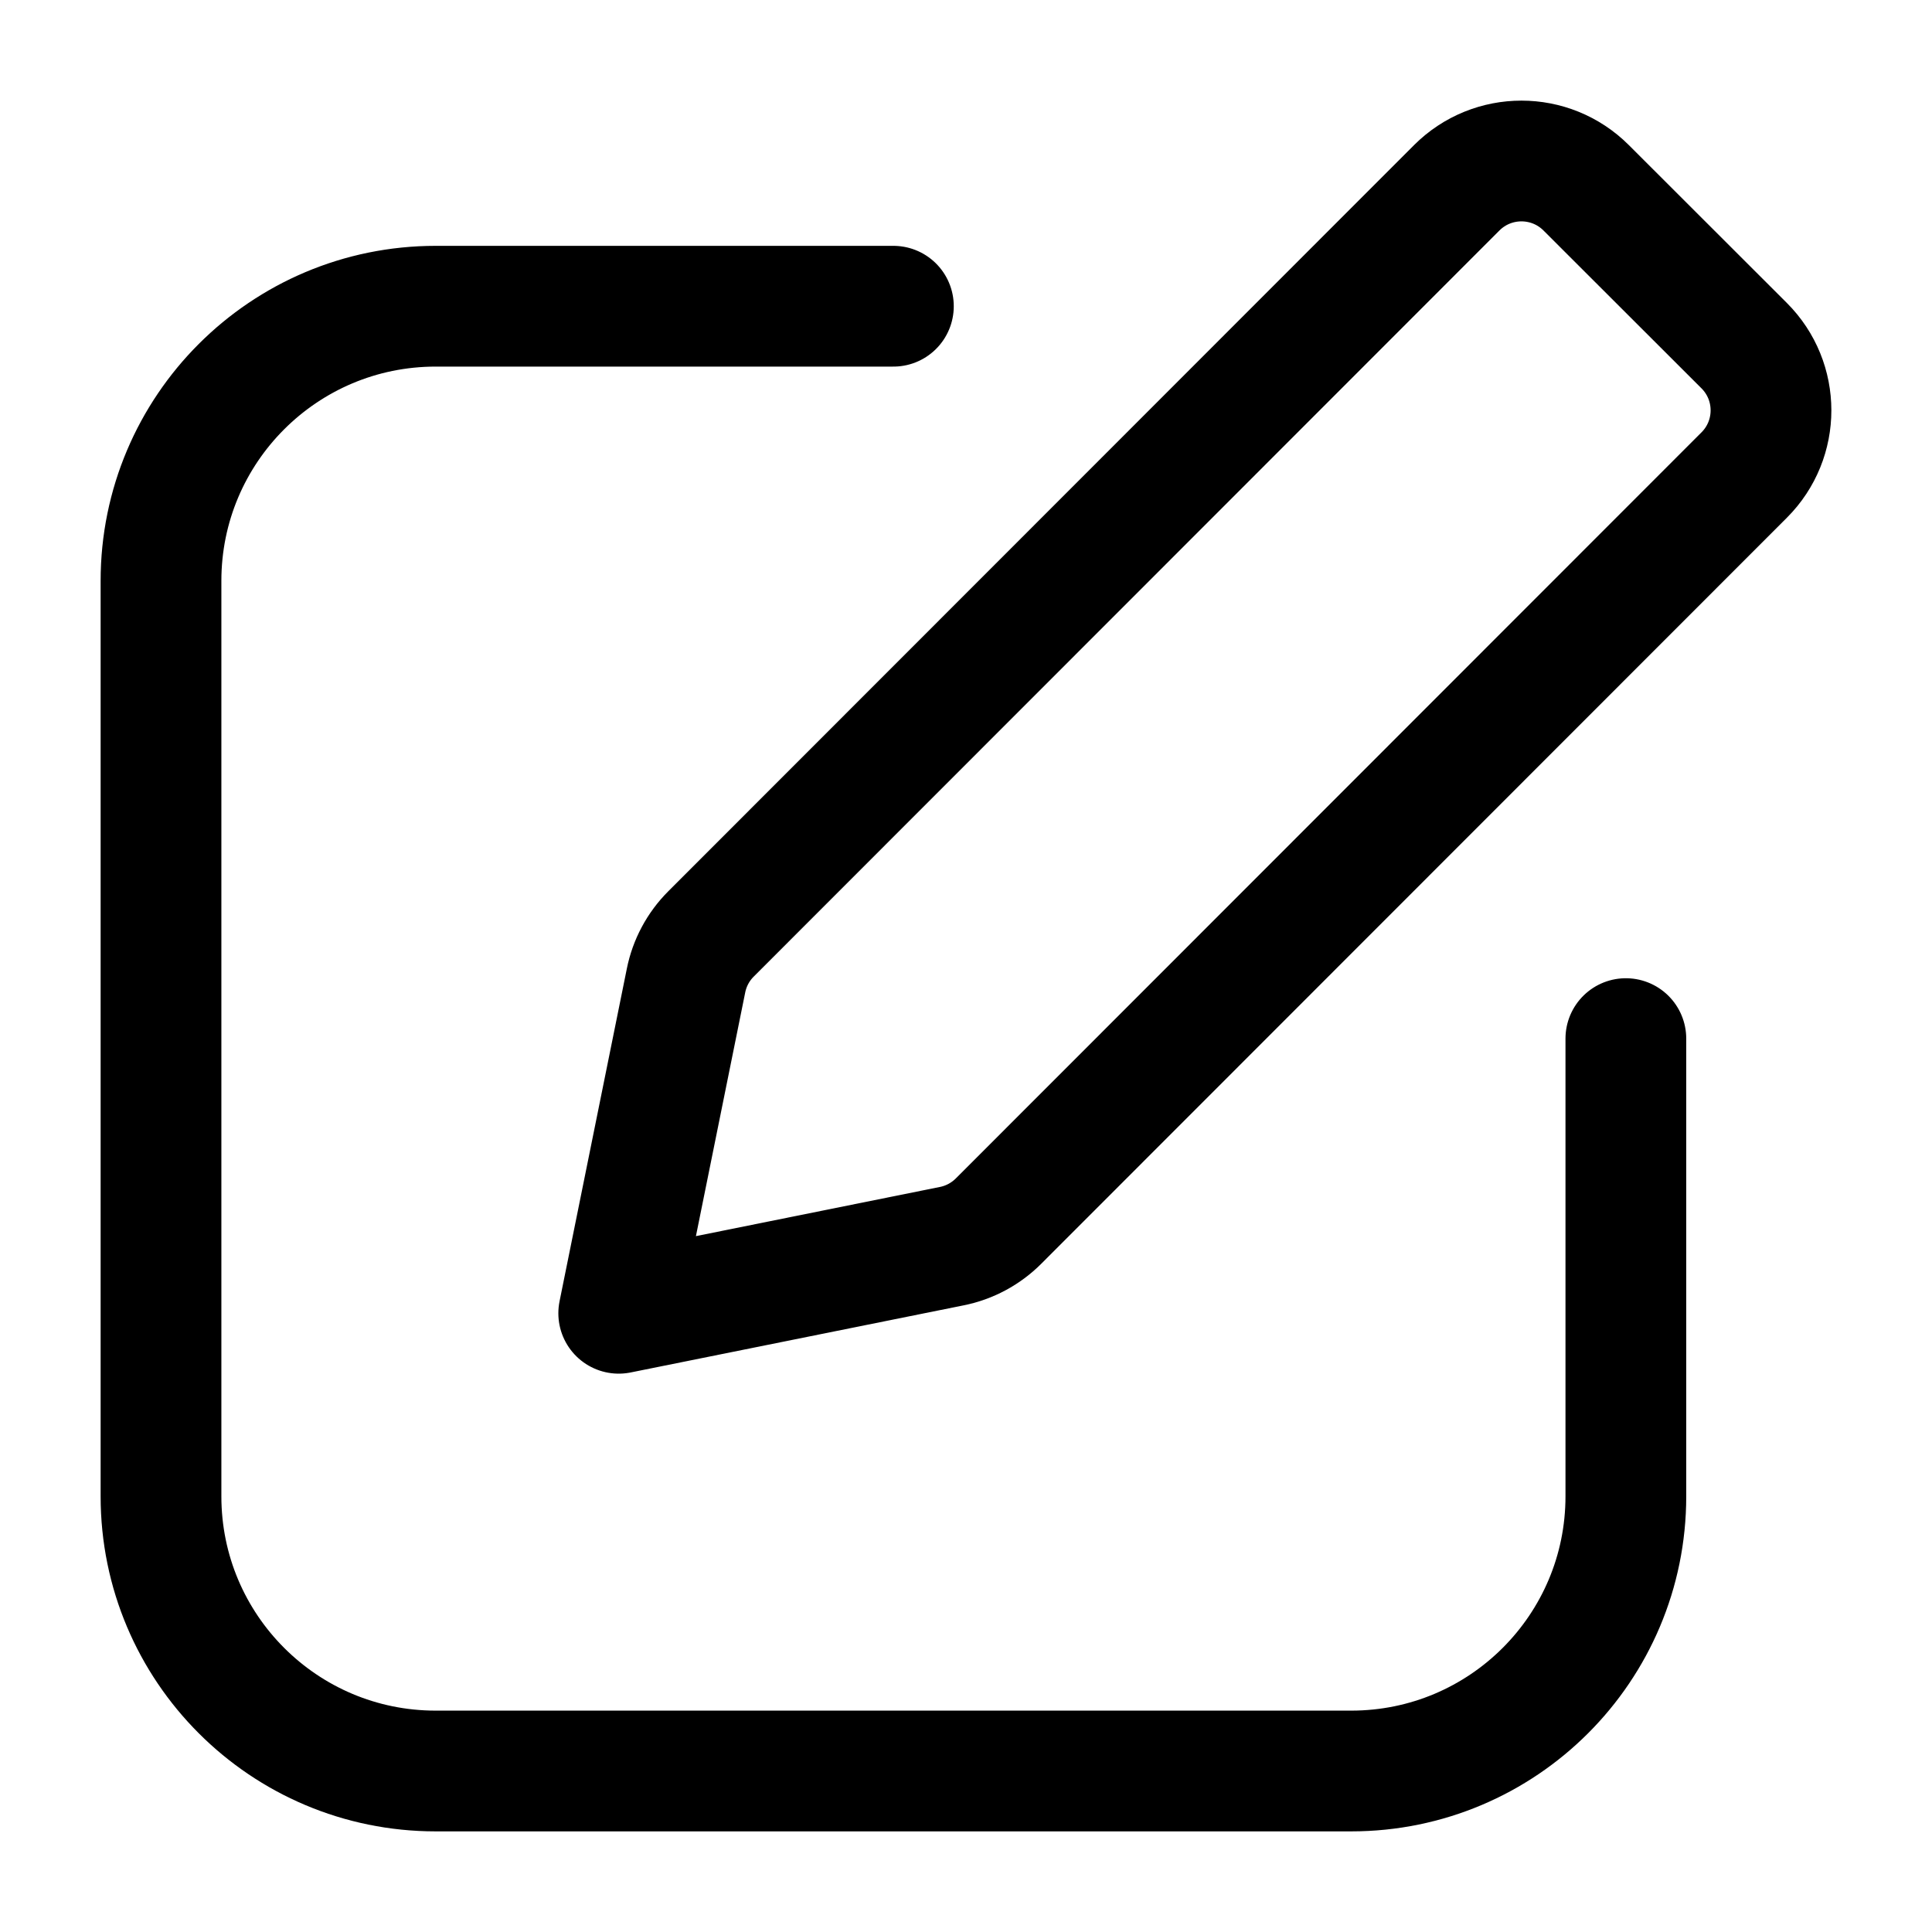
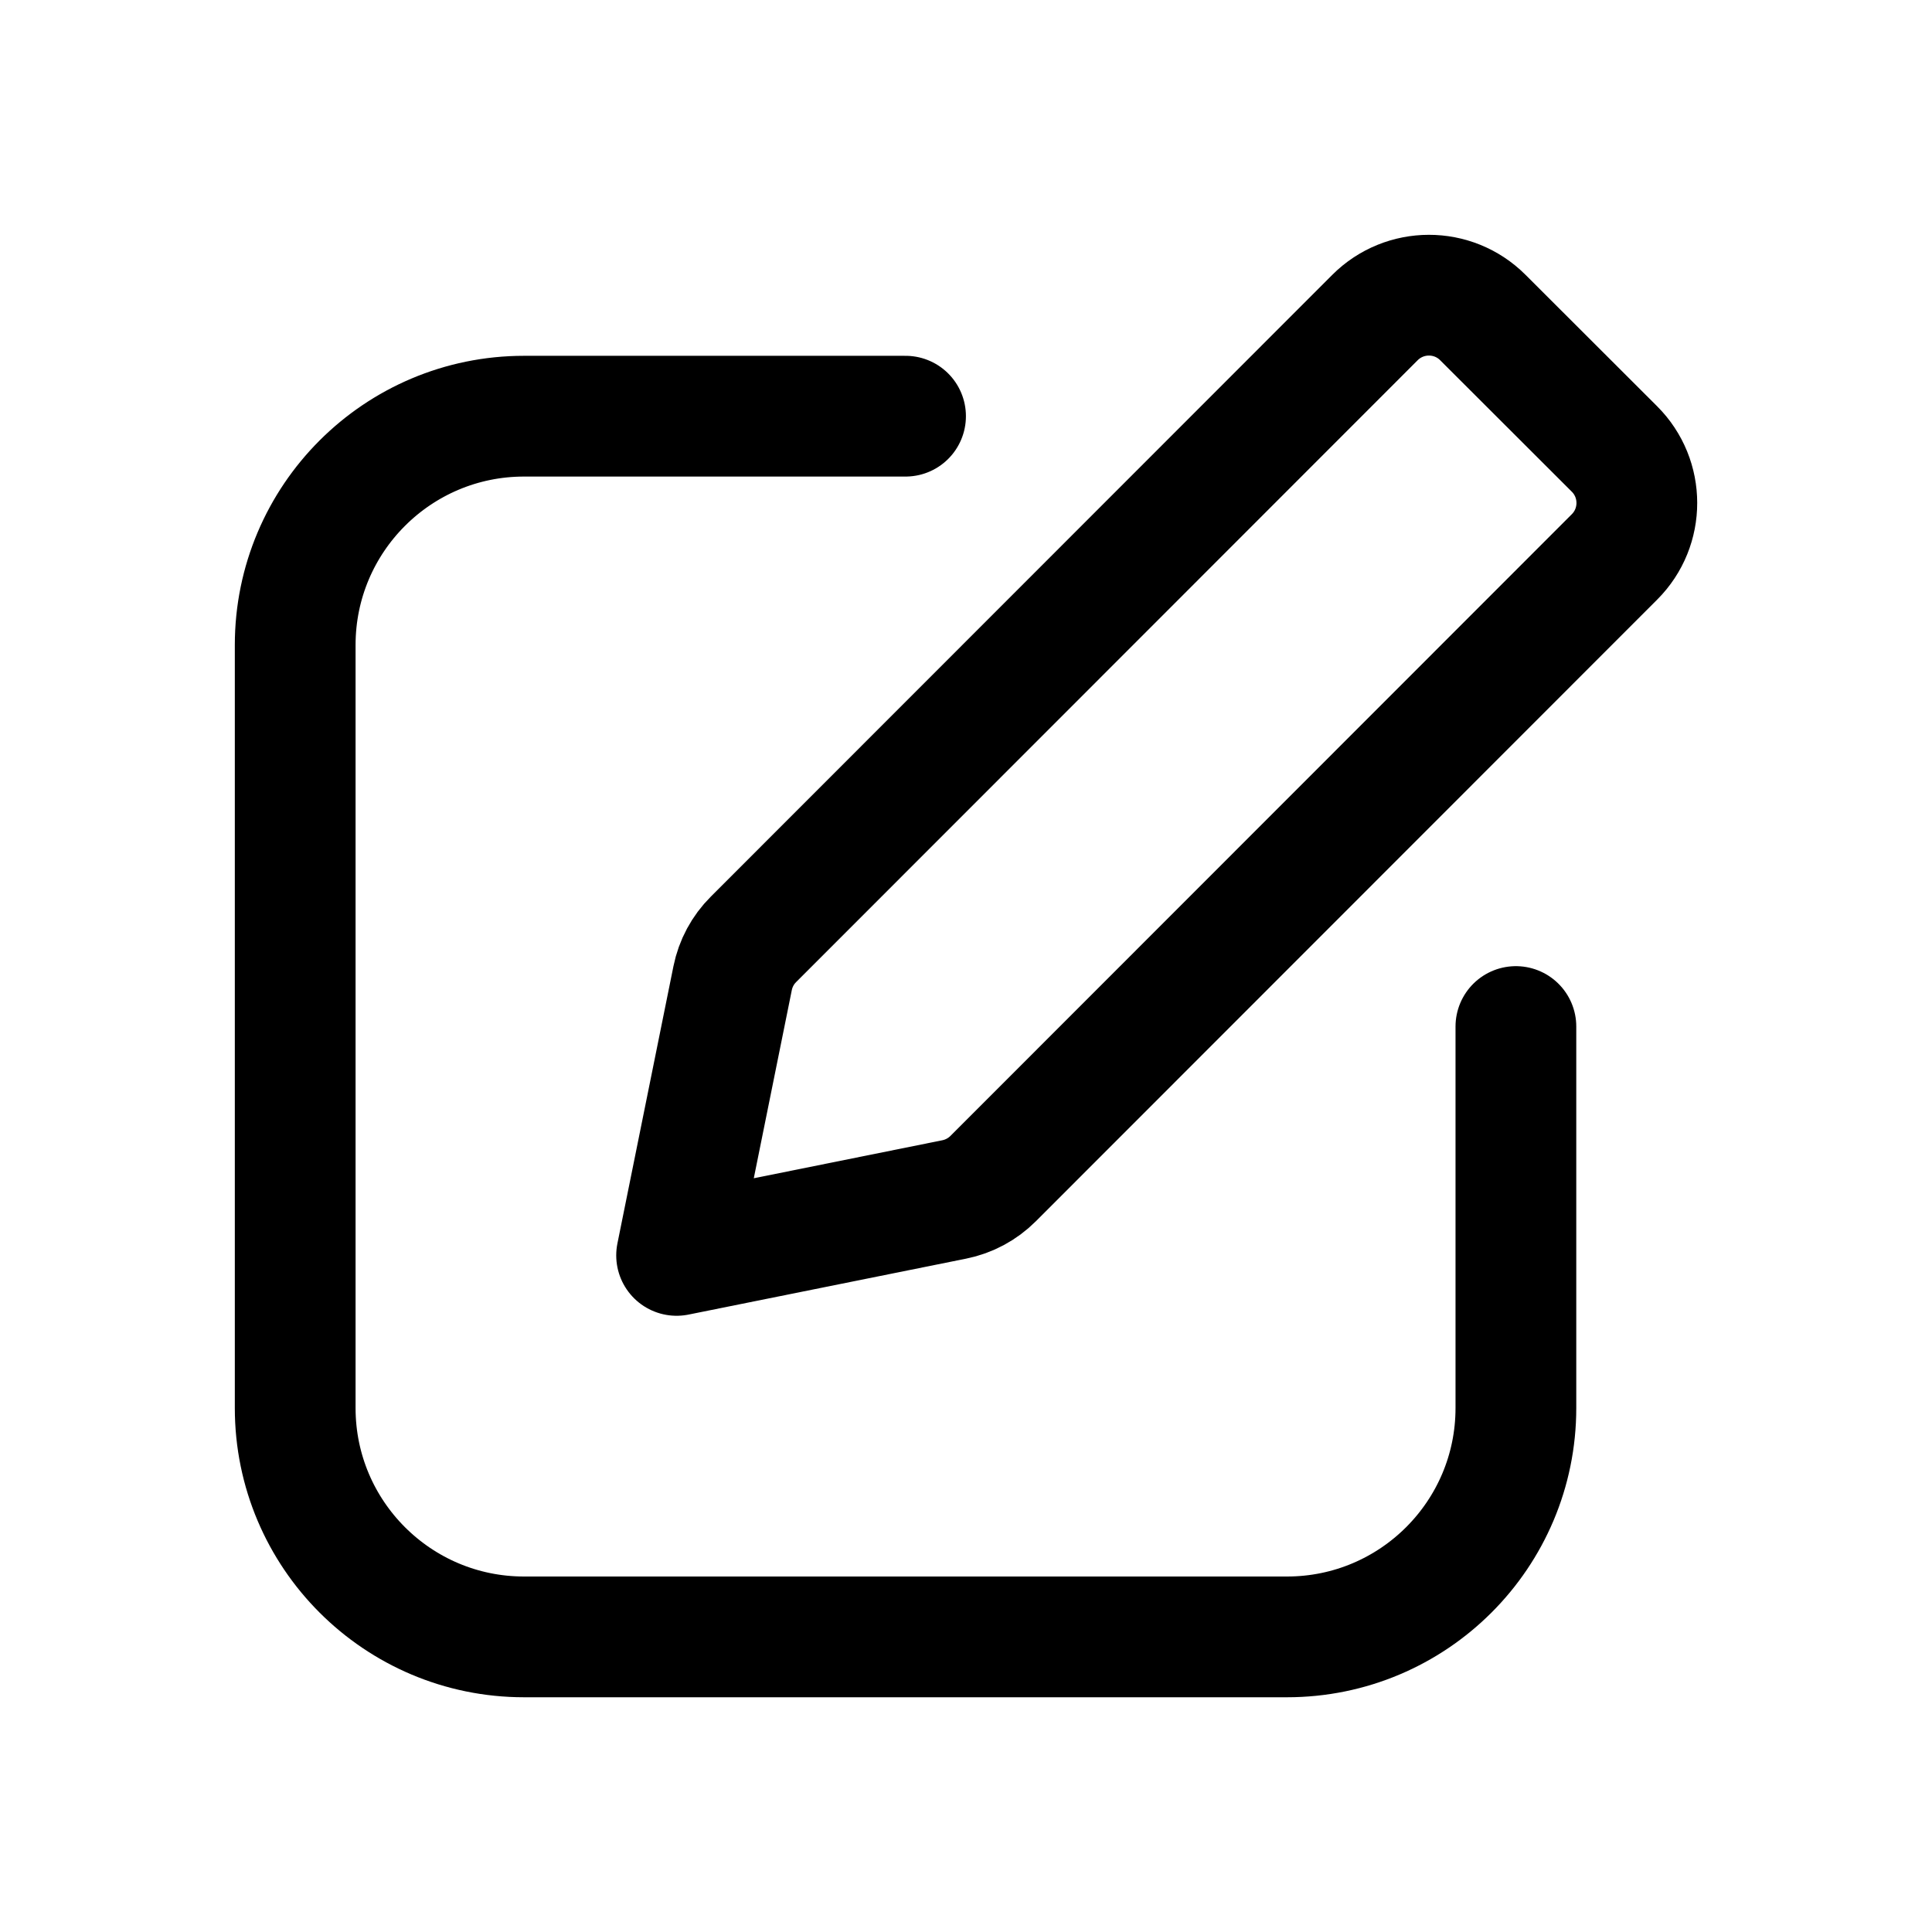
<svg xmlns="http://www.w3.org/2000/svg" width="24" height="24" viewBox="0 0 24 24" fill="none">
-   <path d="M11.098 3.804H5.412C3.528 3.804 2 5.331 2 7.215V18.588C2 20.473 3.528 22 5.412 22H16.785C18.669 22 20.197 20.473 20.197 18.588L20.197 12.902M7.686 16.314L11.824 15.48C12.044 15.436 12.246 15.327 12.404 15.169L21.667 5.901C22.111 5.457 22.111 4.737 21.666 4.293L19.704 2.333C19.26 1.889 18.54 1.889 18.096 2.333L8.832 11.602C8.674 11.76 8.566 11.961 8.522 12.181L7.686 16.314Z" stroke="black" stroke-width="1.5" stroke-linecap="round" stroke-linejoin="round" />
+   <path d="M11.249 5.17H6.51C4.94 5.17 3.667 6.443 3.667 8.013V17.491C3.667 19.061 4.94 20.334 6.51 20.334H15.987C17.558 20.334 18.831 19.061 18.831 17.491L18.831 12.752M8.405 15.595L11.854 14.9C12.037 14.863 12.205 14.773 12.337 14.641L20.056 6.918C20.426 6.548 20.426 5.947 20.055 5.577L18.42 3.944C18.05 3.574 17.45 3.575 17.08 3.945L9.36 11.669C9.228 11.8 9.138 11.968 9.101 12.151L8.405 15.595Z" stroke="black" stroke-width="1.5" stroke-linecap="round" stroke-linejoin="round" />
</svg>
